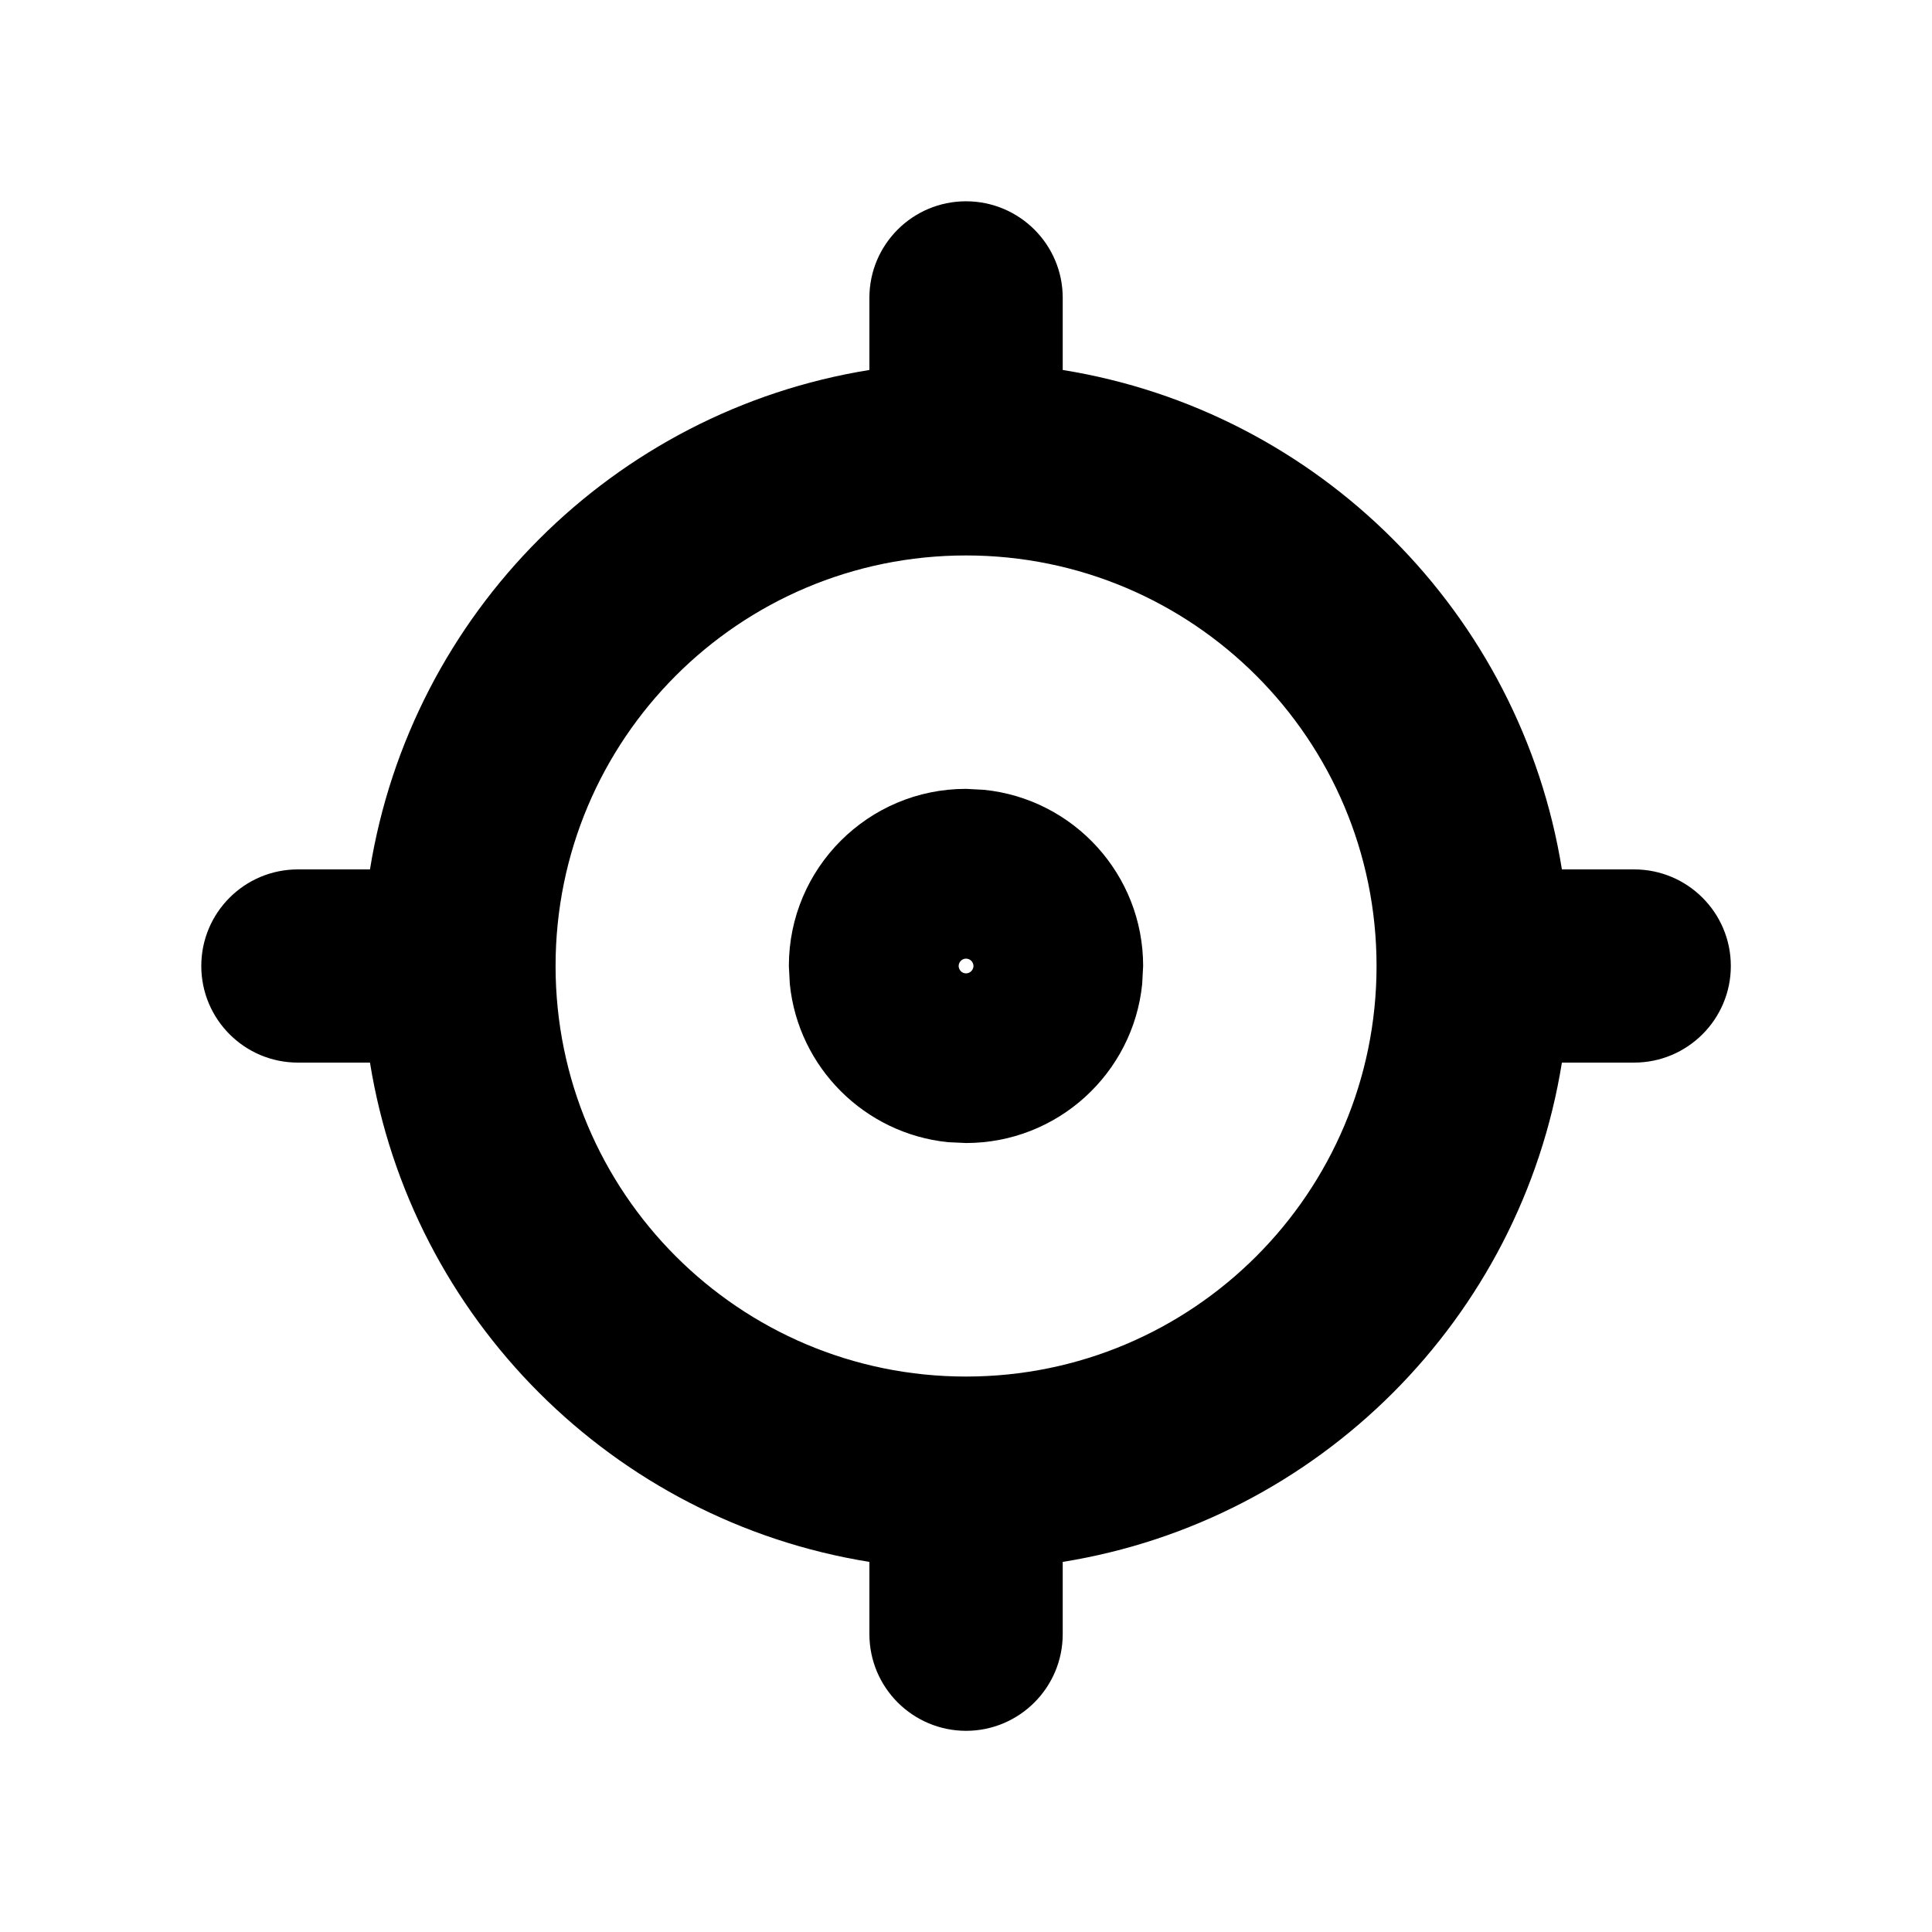
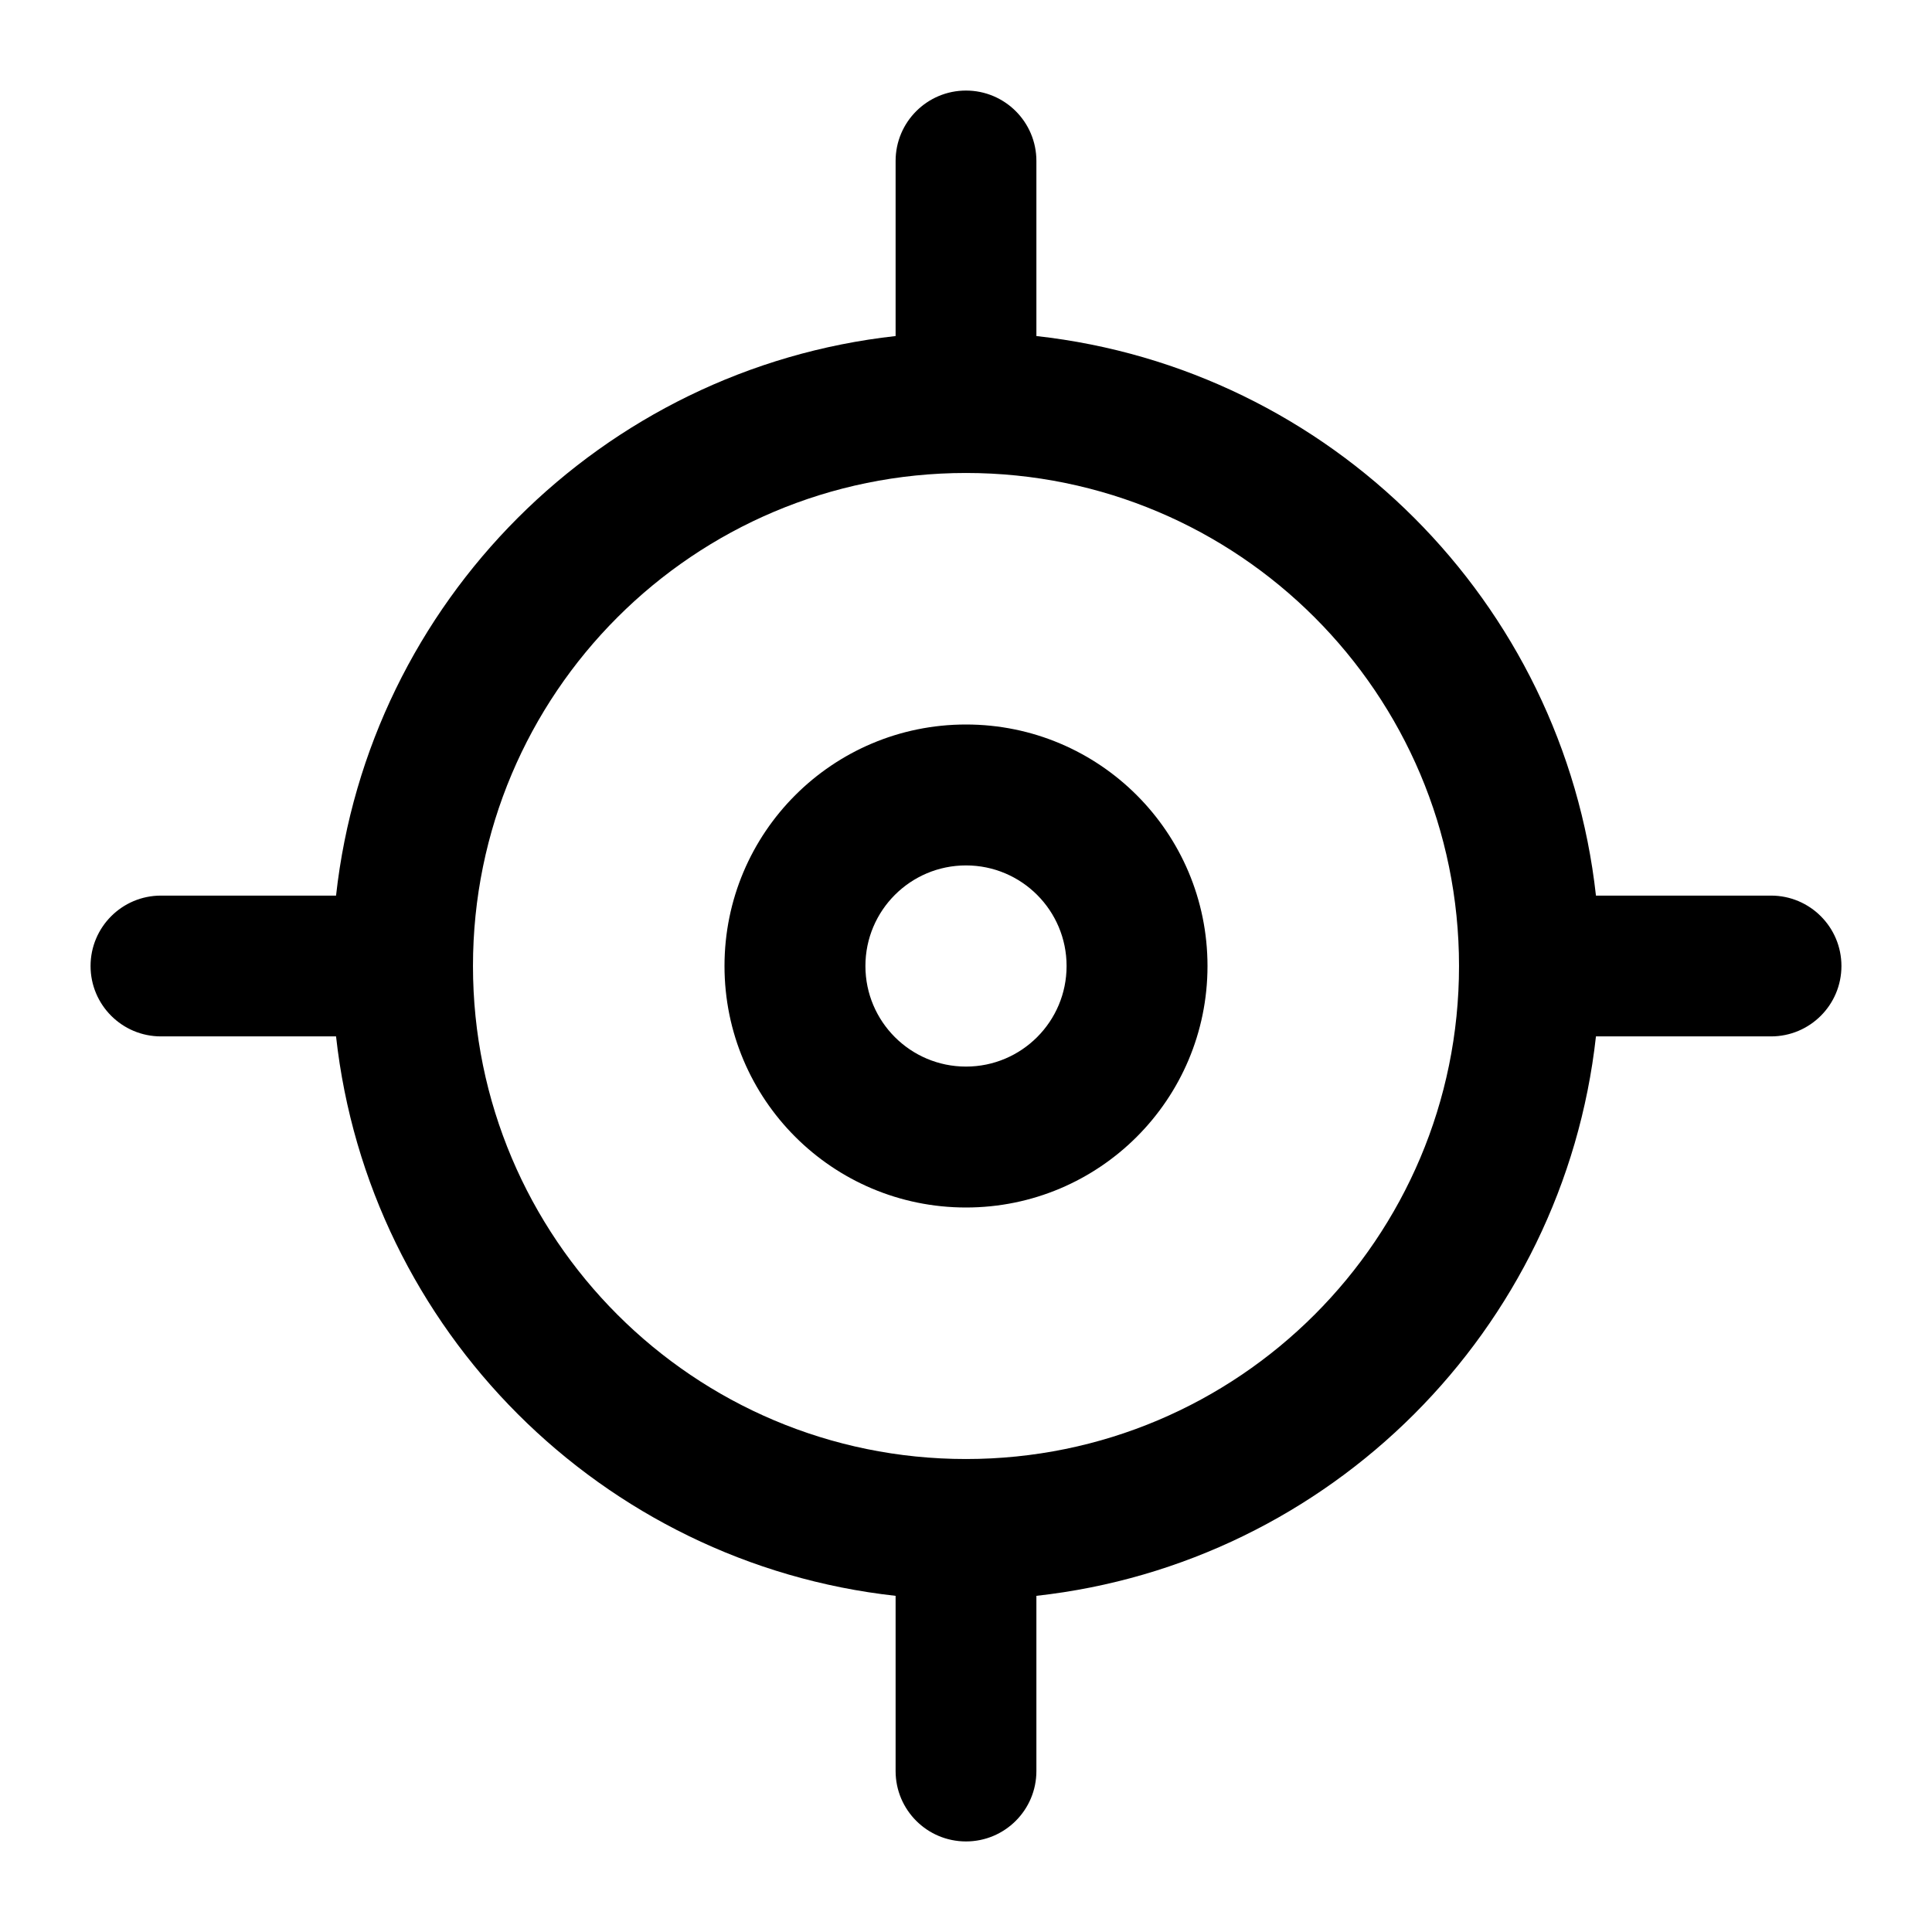
<svg xmlns="http://www.w3.org/2000/svg" width="16" height="16" viewBox="0 0 16 16" fill="none">
-   <path d="M8 1.667C8.442 1.667 8.801 2.025 8.801 2.466V3.064C10.921 3.405 12.594 5.079 12.935 7.2H13.533C13.975 7.2 14.334 7.558 14.334 8C14.334 8.441 13.975 8.8 13.533 8.8H12.935C12.594 10.921 10.921 12.594 8.801 12.935V13.533C8.801 13.975 8.442 14.334 8 14.334C7.558 14.333 7.2 13.975 7.2 13.533V12.935C5.08 12.594 3.406 10.921 3.064 8.8H2.467C2.025 8.8 1.667 8.441 1.667 8C1.667 7.558 2.025 7.2 2.467 7.2H3.064C3.406 5.079 5.08 3.405 7.2 3.064V2.466C7.2 2.025 7.558 1.667 8 1.667ZM8 4.6C6.122 4.6 4.601 6.122 4.601 8C4.601 9.877 6.122 11.4 8 11.4C9.878 11.4 11.4 9.877 11.4 8C11.4 6.122 9.878 4.6 8 4.6ZM8.15 6.541C8.89 6.616 9.467 7.241 9.467 8L9.459 8.15C9.384 8.889 8.759 9.466 8 9.466L7.85 9.459C7.16 9.388 6.611 8.84 6.541 8.15L6.533 8C6.533 7.19 7.19 6.533 8 6.533L8.15 6.541ZM8 7.939C7.967 7.939 7.94 7.966 7.939 8C7.94 8.033 7.966 8.061 8 8.061C8.034 8.061 8.061 8.033 8.062 8C8.061 7.966 8.034 7.939 8 7.939Z" fill="currentColor" />
+   <path d="M8 0.75C8.322 0.75 8.583 1.011 8.583 1.333V2.783C11.016 3.052 12.948 4.984 13.217 7.417H14.667C14.989 7.417 15.25 7.678 15.25 8C15.25 8.322 14.989 8.583 14.667 8.583H13.217C12.948 11.016 11.016 12.947 8.583 13.216V14.667C8.583 14.989 8.322 15.25 8 15.25C7.678 15.25 7.417 14.989 7.417 14.667V13.216C4.984 12.947 3.052 11.016 2.783 8.583H1.333C1.011 8.583 0.75 8.322 0.75 8C0.75 7.678 1.011 7.417 1.333 7.417H2.783C3.052 4.984 4.984 3.052 7.417 2.783V1.333C7.417 1.011 7.678 0.75 8 0.75ZM8 3.917C5.745 3.917 3.917 5.745 3.917 8C3.917 10.255 5.745 12.083 8 12.083C10.255 12.083 12.083 10.255 12.083 8C12.083 5.745 10.255 3.917 8 3.917ZM8 6C9.105 6 10 6.895 10 8C10 9.105 9.105 10 8 10C6.895 10 6 9.105 6 8C6 6.895 6.895 6 8 6ZM8 7.167C7.54 7.167 7.167 7.54 7.167 8C7.167 8.46 7.54 8.833 8 8.833C8.46 8.833 8.833 8.46 8.833 8C8.833 7.54 8.46 7.167 8 7.167Z" fill="currentColor" />
</svg>
